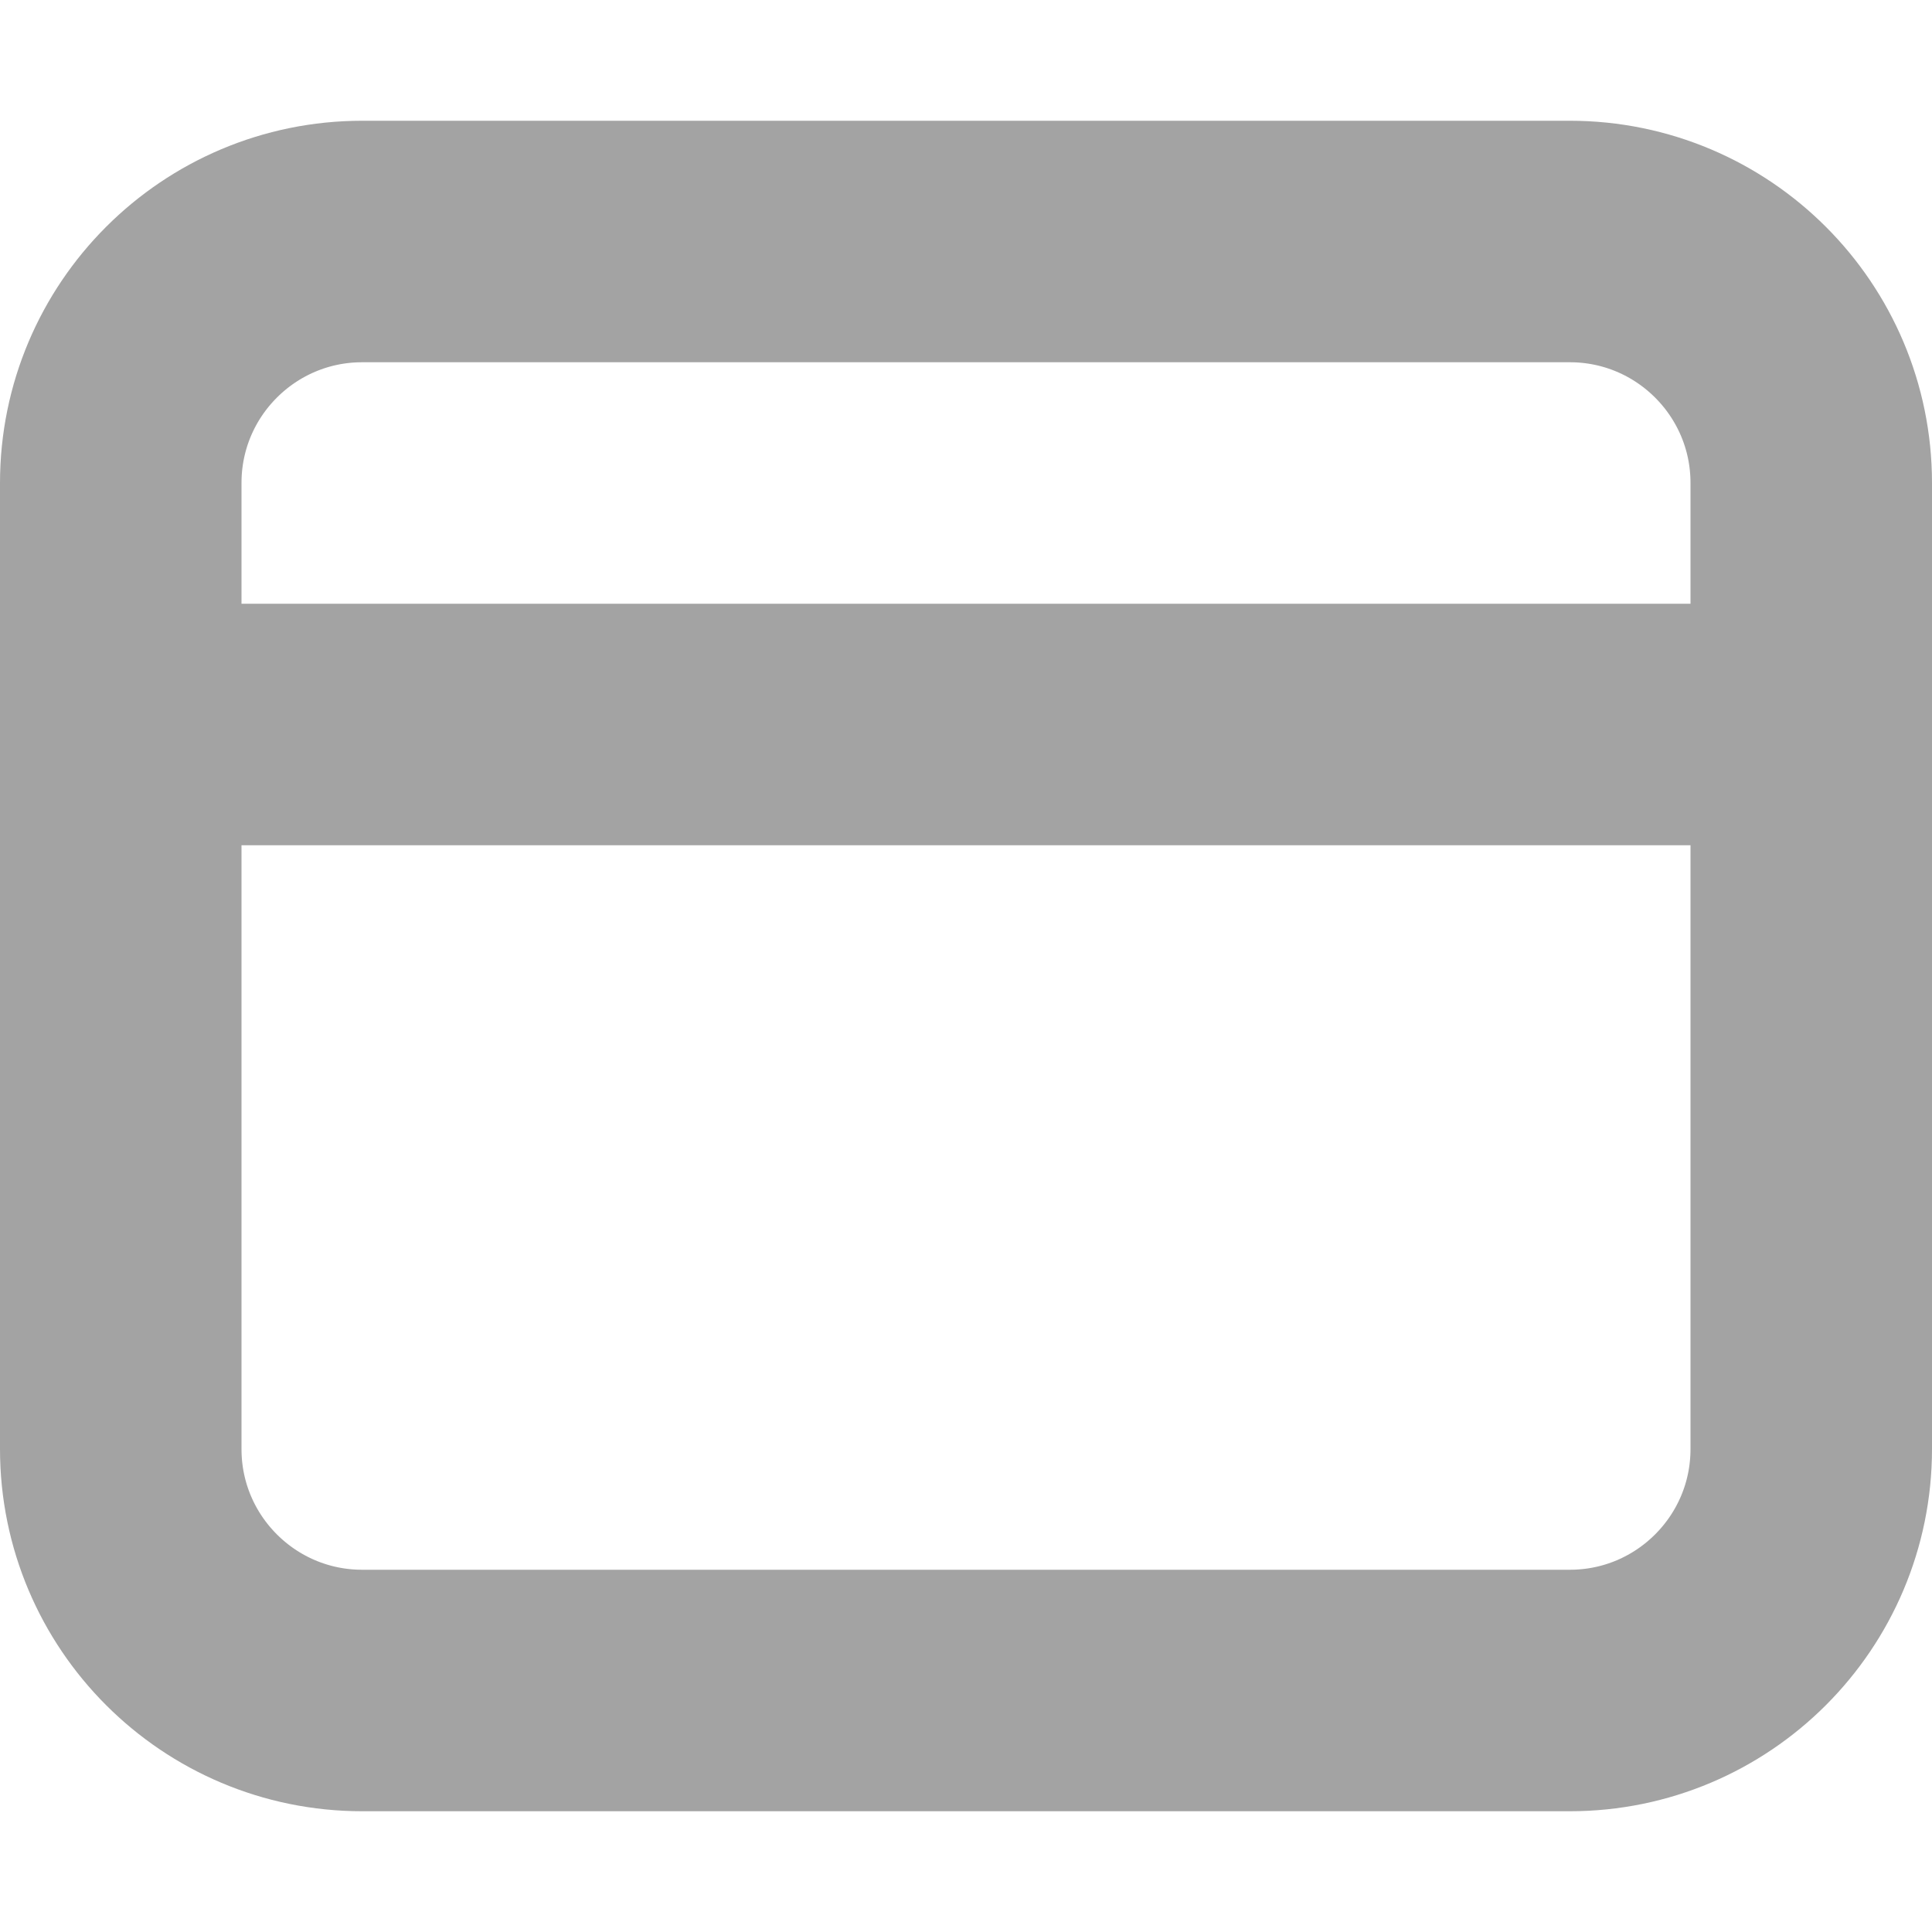
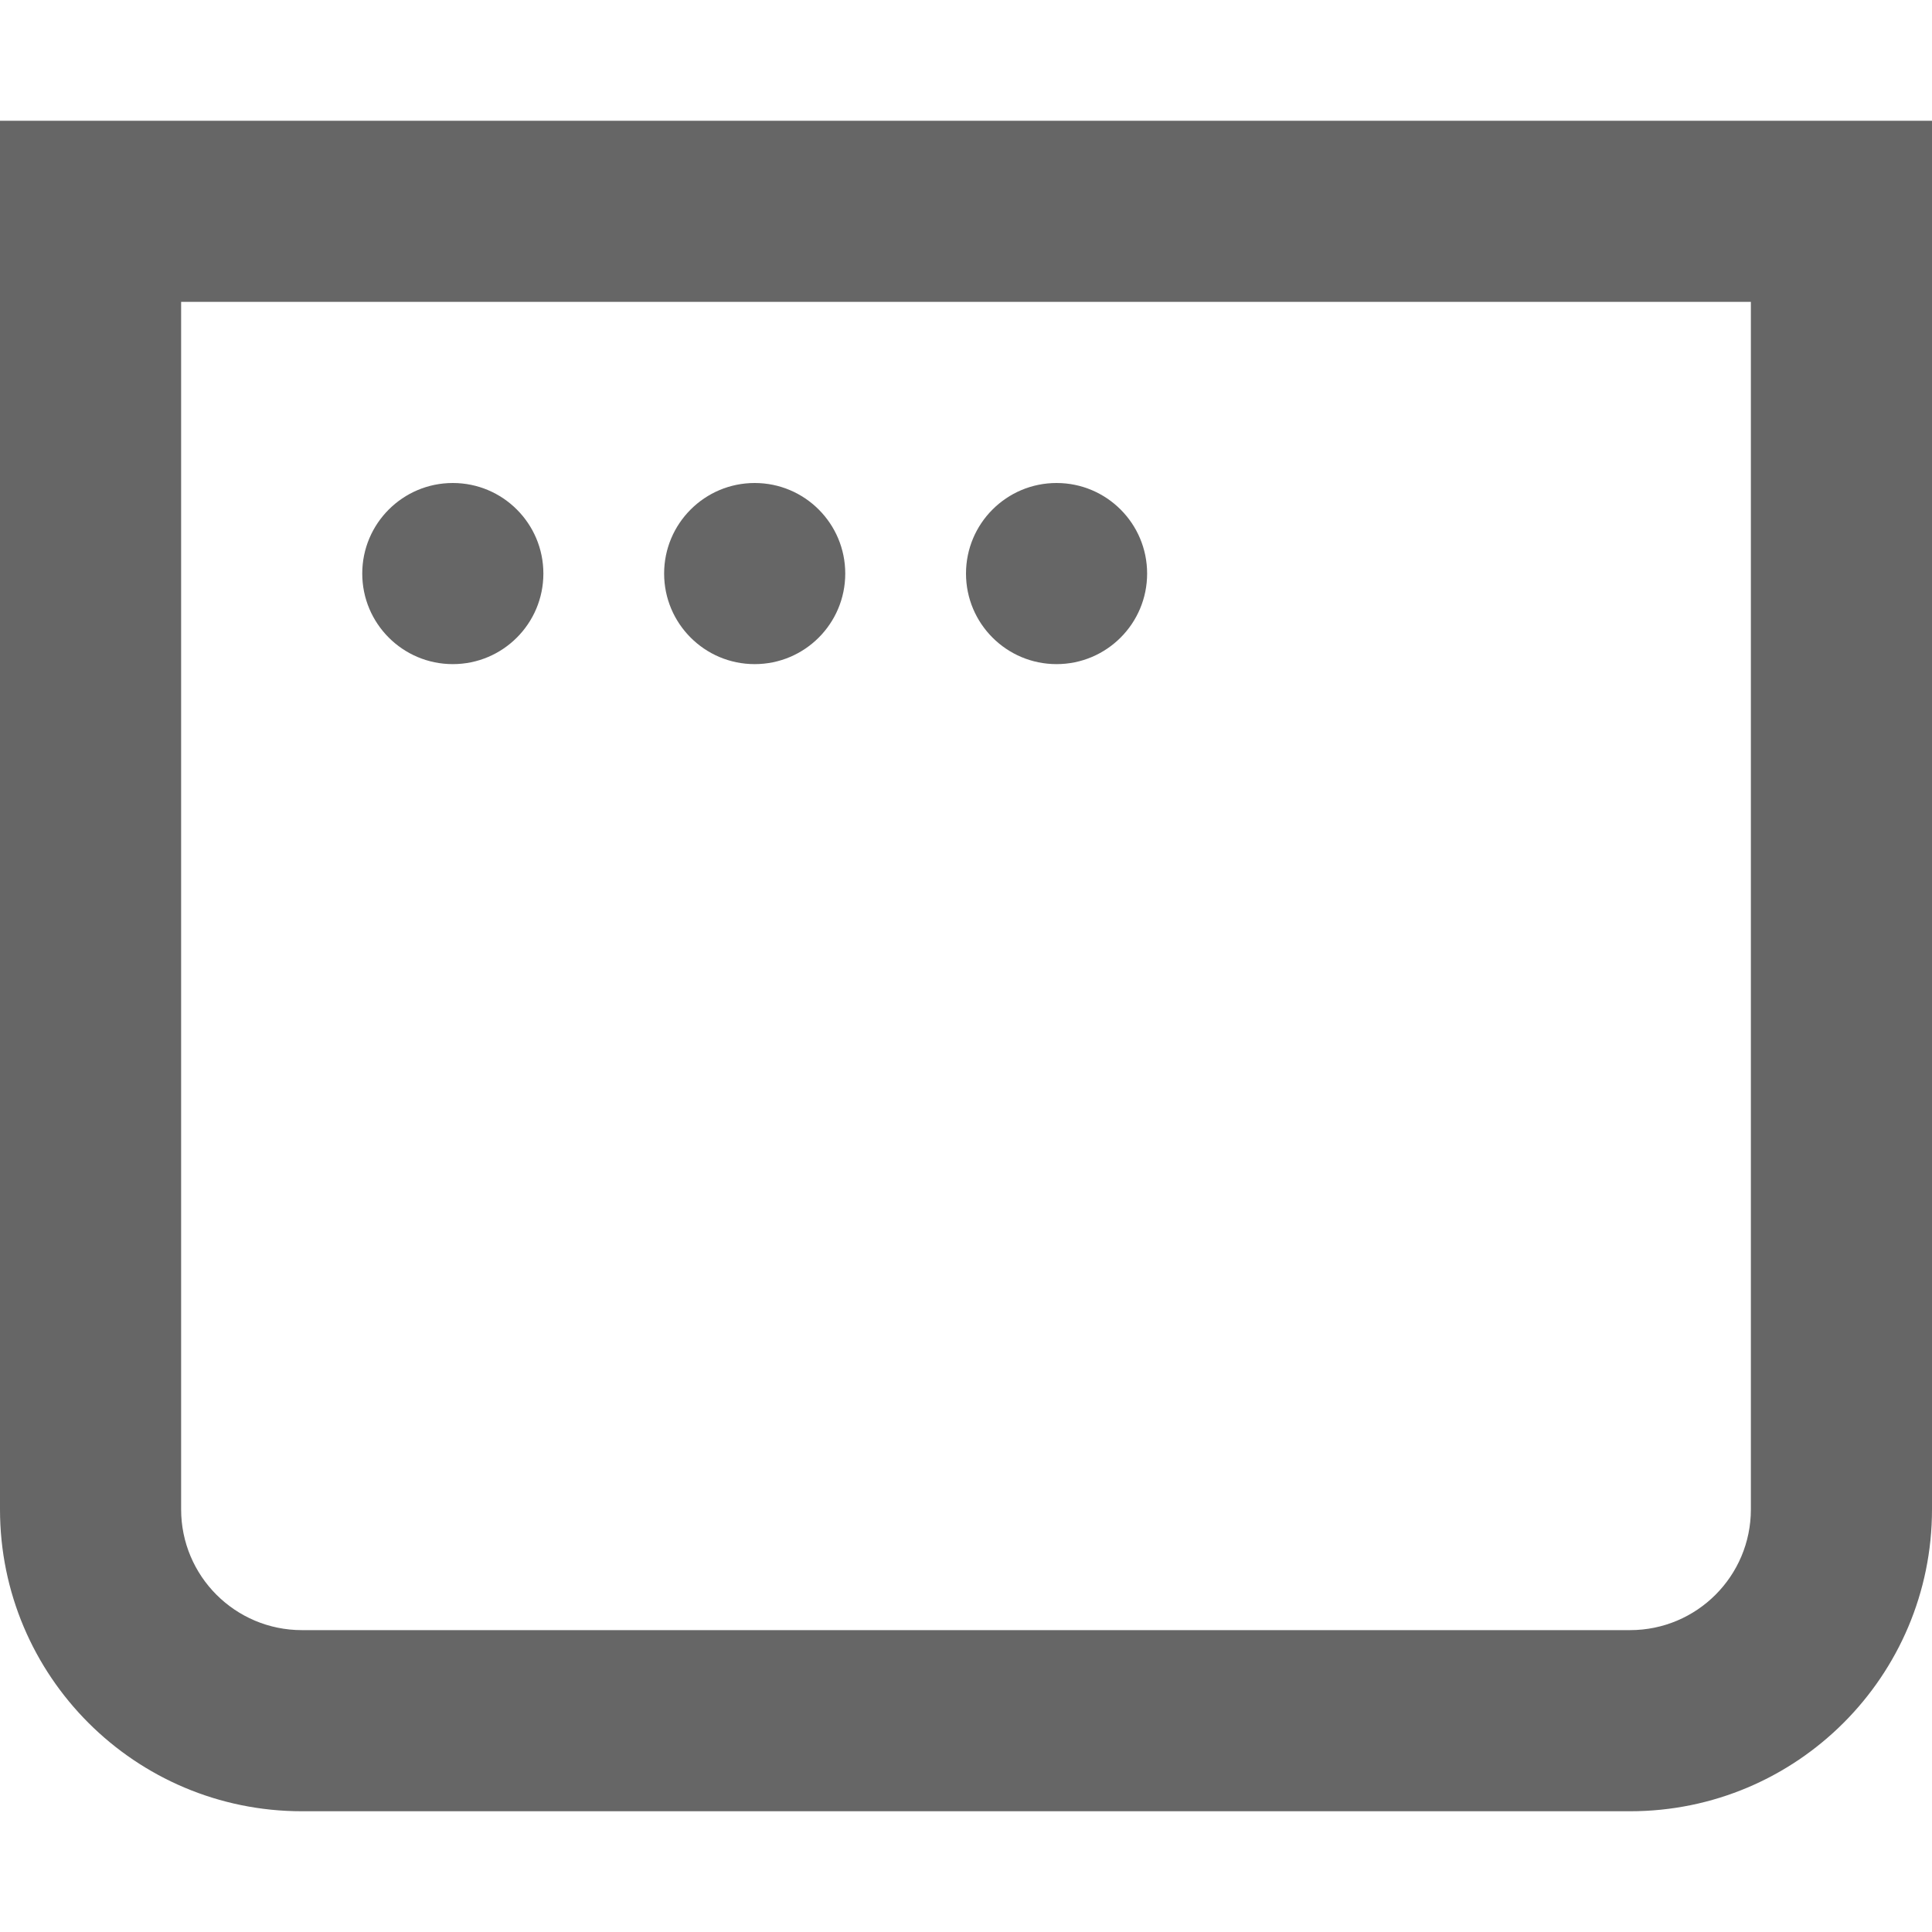
- <svg xmlns="http://www.w3.org/2000/svg" width="16" height="16" viewBox="0 0 16 16" fill="none">
-   <rect x="1" y="2" width="14" height="12" rx="2" stroke="#a3a3a3" stroke-width="2" fill="none" />
-   <path d="M1 6h14" stroke="#a3a3a3" stroke-width="2" />
+ <svg xmlns="http://www.w3.org/2000/svg" fill="none" viewBox="0 0 16 16">
+   <path fill-rule="evenodd" clip-rule="evenodd" d="M1.5 2.5h13v10a1 1 0 0 1-1 1h-11a1 1 0 0 1-1-1zM0 1h16v11.5a2.5 2.5 0 0 1-2.5 2.5h-11A2.5 2.5 0 0 1 0 12.5zm3.75 4.5a.75.75 0 1 0 0-1.5.75.75 0 0 0 0 1.5M7 4.75a.75.75 0 1 1-1.5 0 .75.75 0 0 1 1.5 0m1.75.75a.75.75 0 1 0 0-1.5.75.75 0 0 0 0 1.5" fill="#666" />
</svg>
